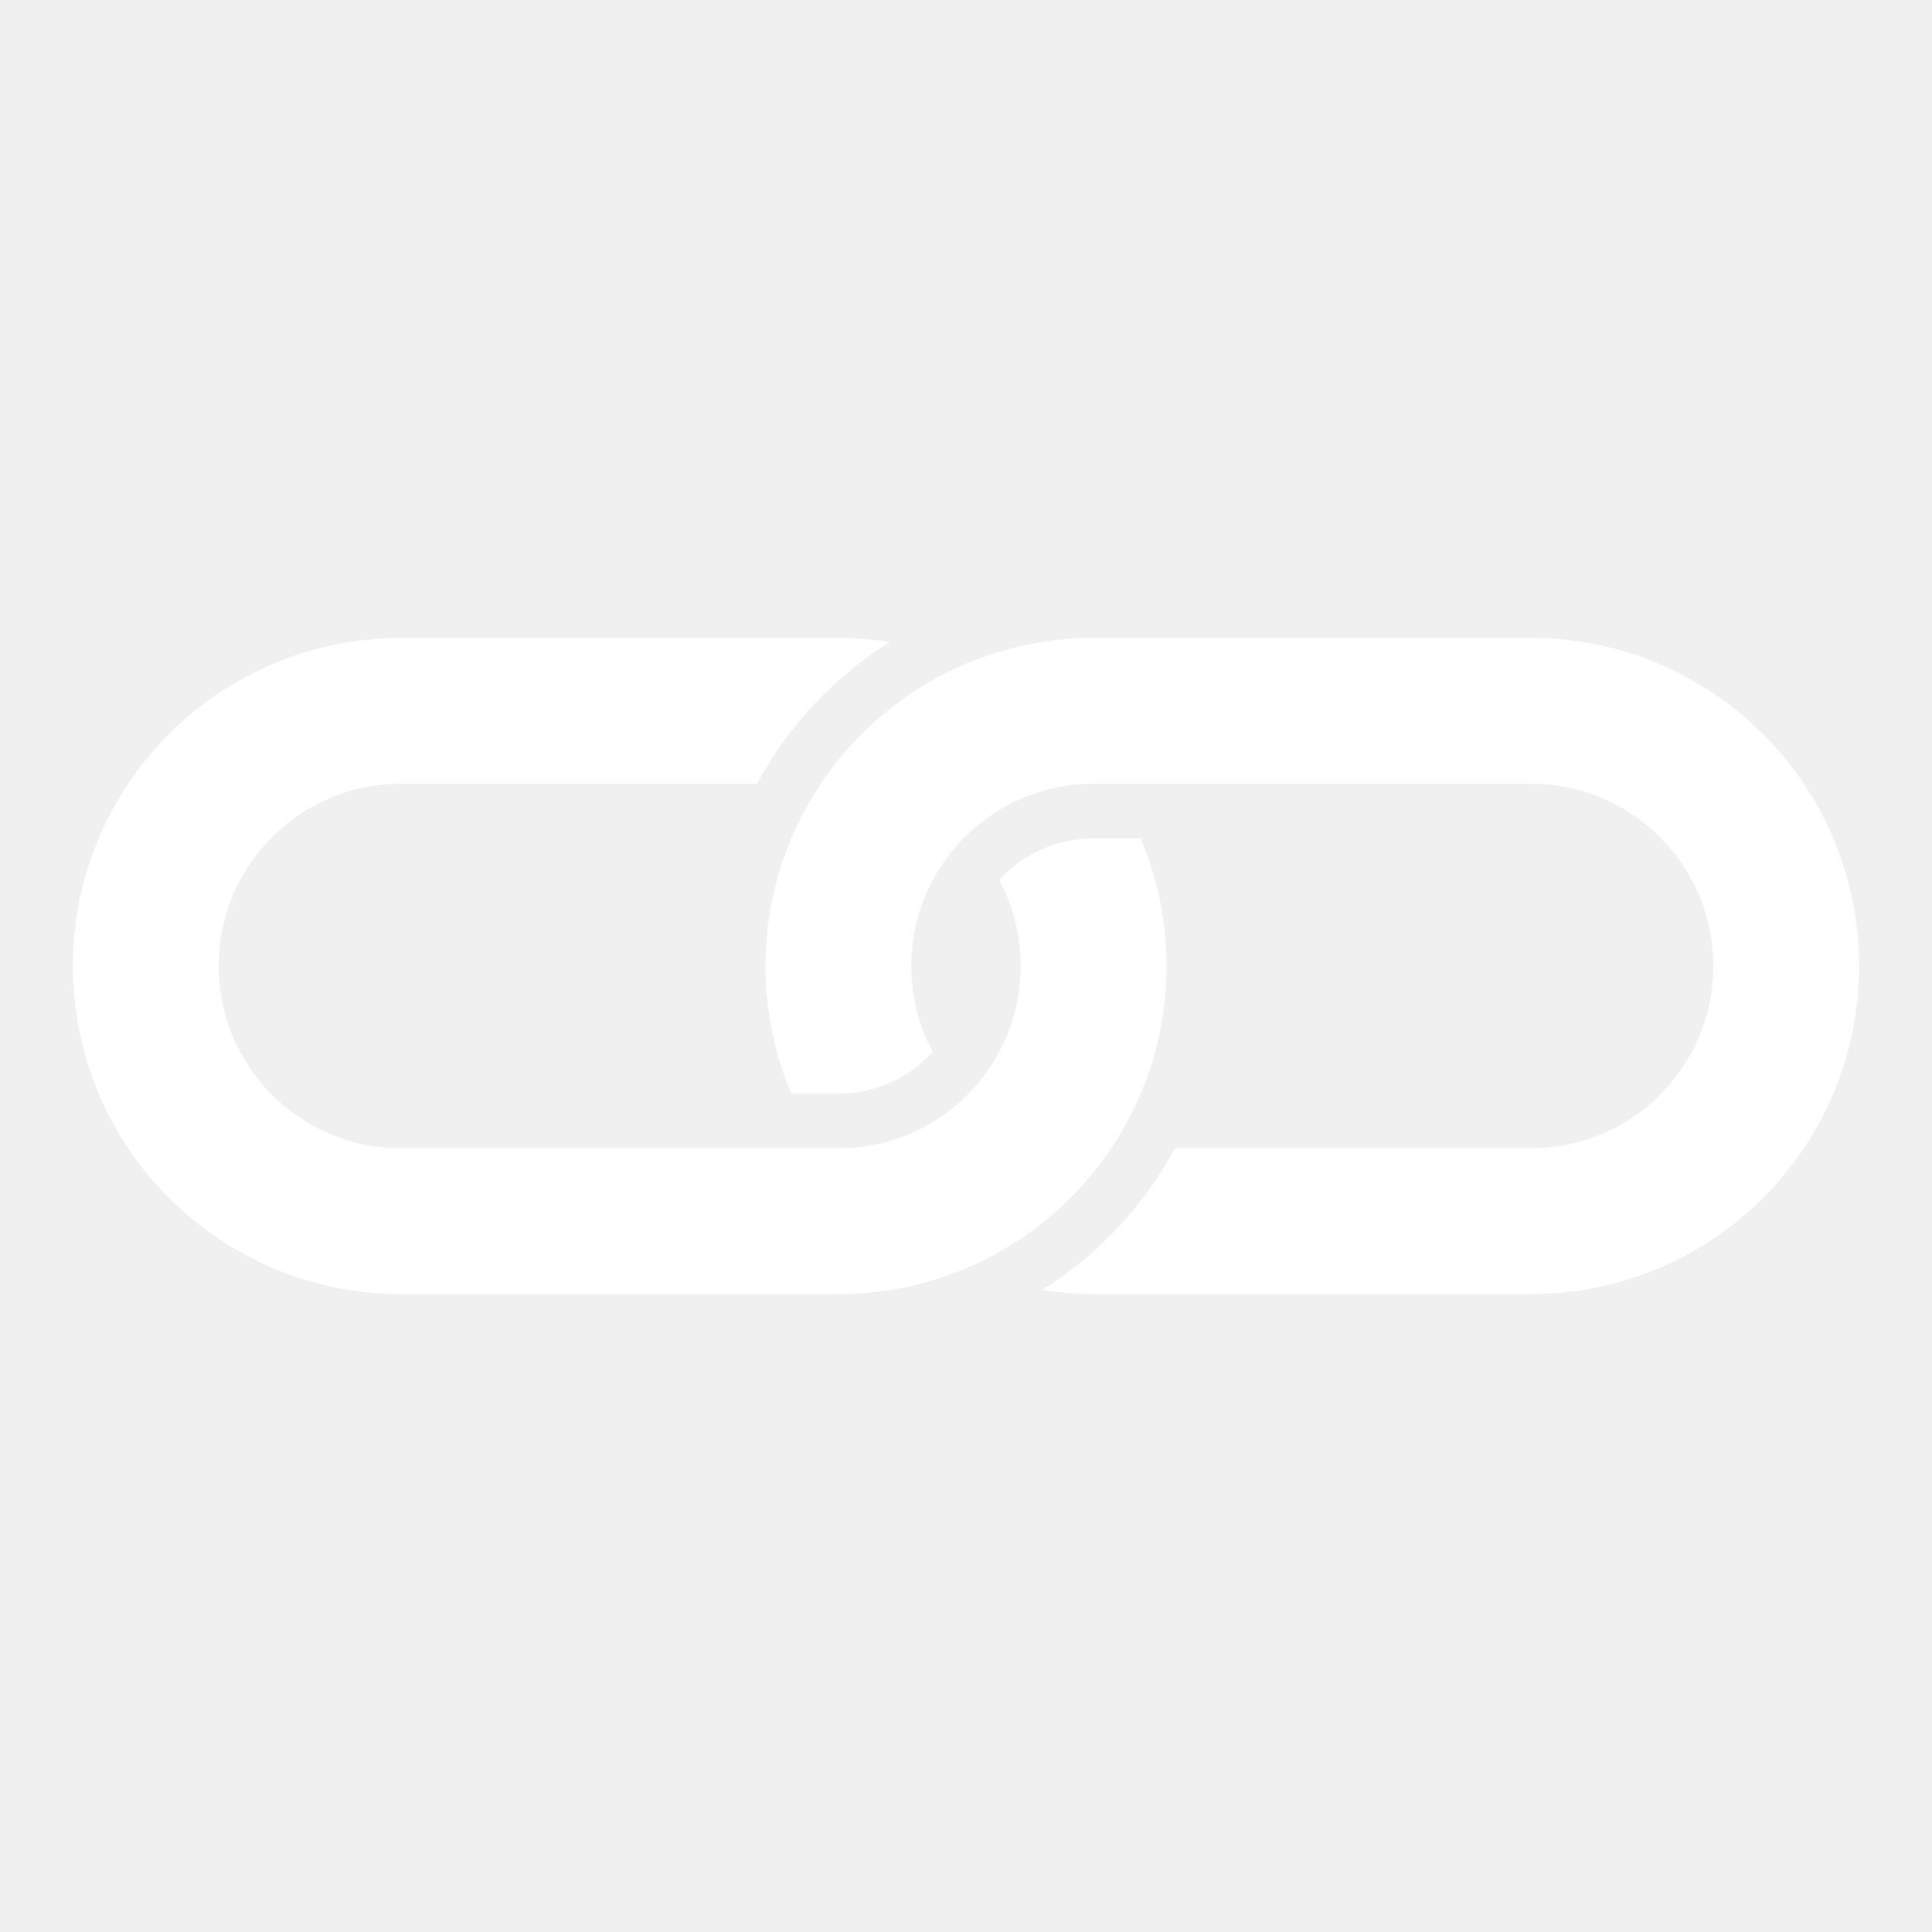
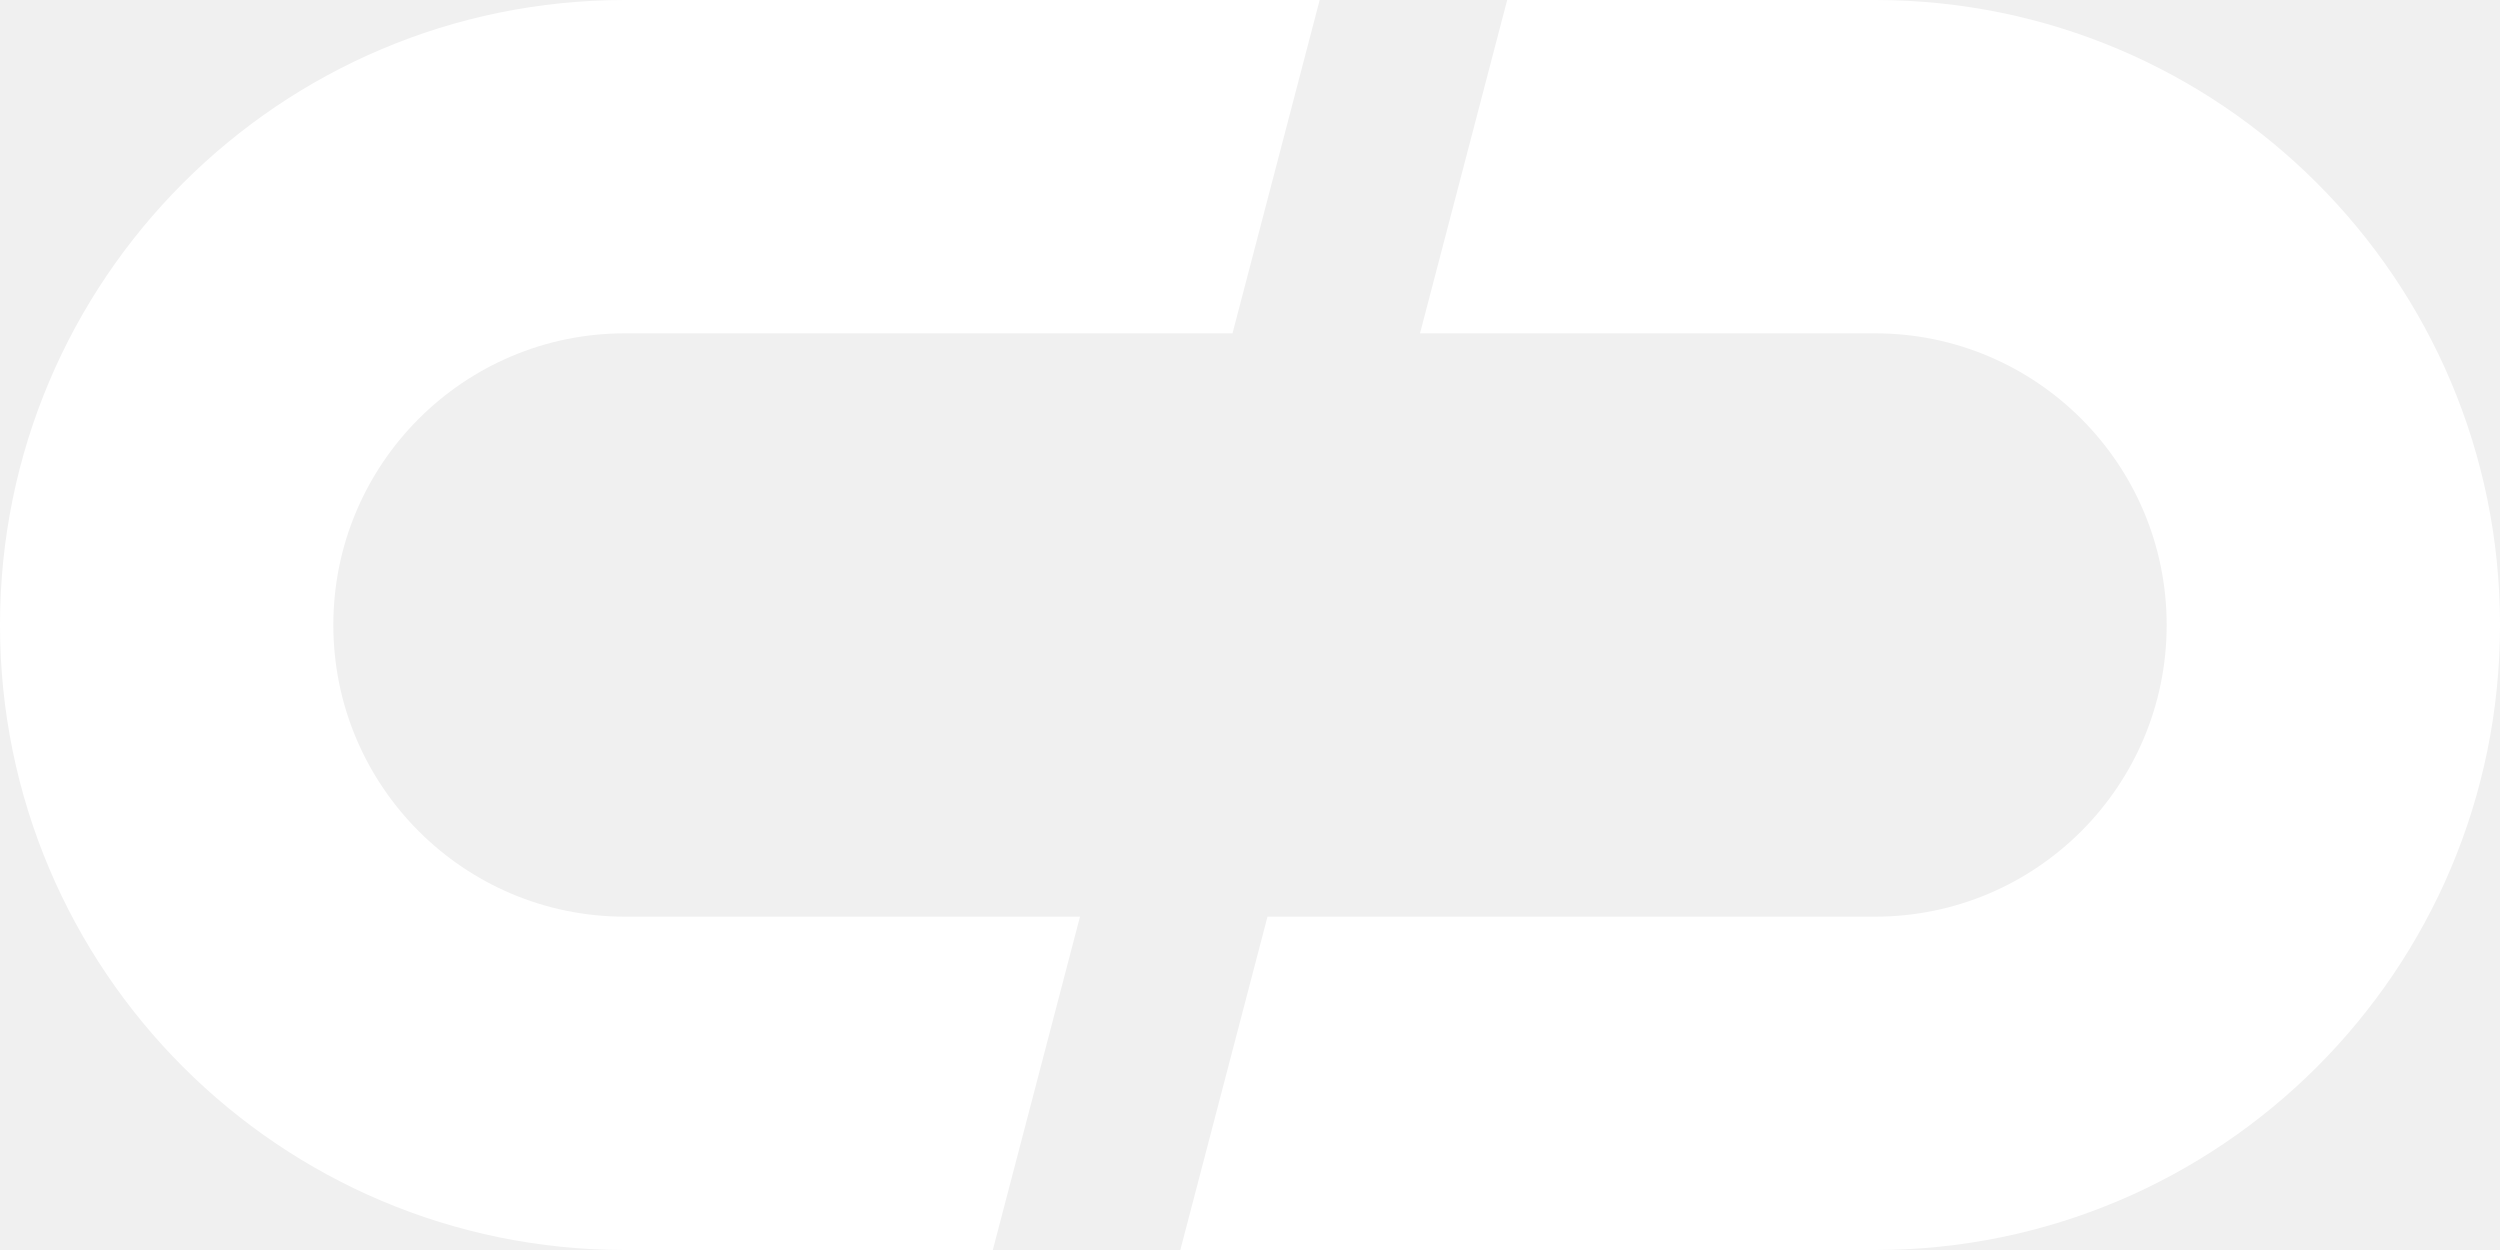
- <svg xmlns="http://www.w3.org/2000/svg" viewBox="92 -70 212 212" width="212" height="212" role="img" aria-label="Coory">
-   <defs>
-     <mask id="cooryL" maskUnits="userSpaceOnUse" x="-20" y="-30" width="520" height="132">
-       <rect x="-20" y="-30" width="520" height="132" fill="#fff" />
-       <path d="M184 36A28 28 0 0 1 212 8H240" fill="none" stroke="#000" stroke-width="28" />
-     </mask>
-     <mask id="cooryR" maskUnits="userSpaceOnUse" x="-20" y="-30" width="520" height="132">
-       <rect x="-20" y="-30" width="520" height="132" fill="#fff" />
-       <path d="M212 36A28 28 0 0 1 184 64H156" fill="none" stroke="#000" stroke-width="28" />
-     </mask>
-   </defs>
-   <rect x="108" y="8" width="104" height="56" rx="28" fill="none" stroke="#FFFFFF" stroke-width="16" mask="url(#cooryL)" />
-   <rect x="184" y="8" width="104" height="56" rx="28" fill="none" stroke="#FFFFFF" stroke-width="16" mask="url(#cooryR)" />
+ <svg xmlns="http://www.w3.org/2000/svg" viewBox="0 0 240 120" width="240" height="120" role="img" aria-label="Coory">
+   <path fill="#FFFFFF" d="M126.69 0H60A60 60 0 0 0 60 120H95.31L103.68 88H60A28 28 0 0 1 60 32H118.32Z" />
+   <path fill="#FFFFFF" d="M144.69 0H180A60 60 0 0 1 180 120H113.31L121.68 88H180A28 28 0 0 0 180 32H136.32Z" />
</svg>
